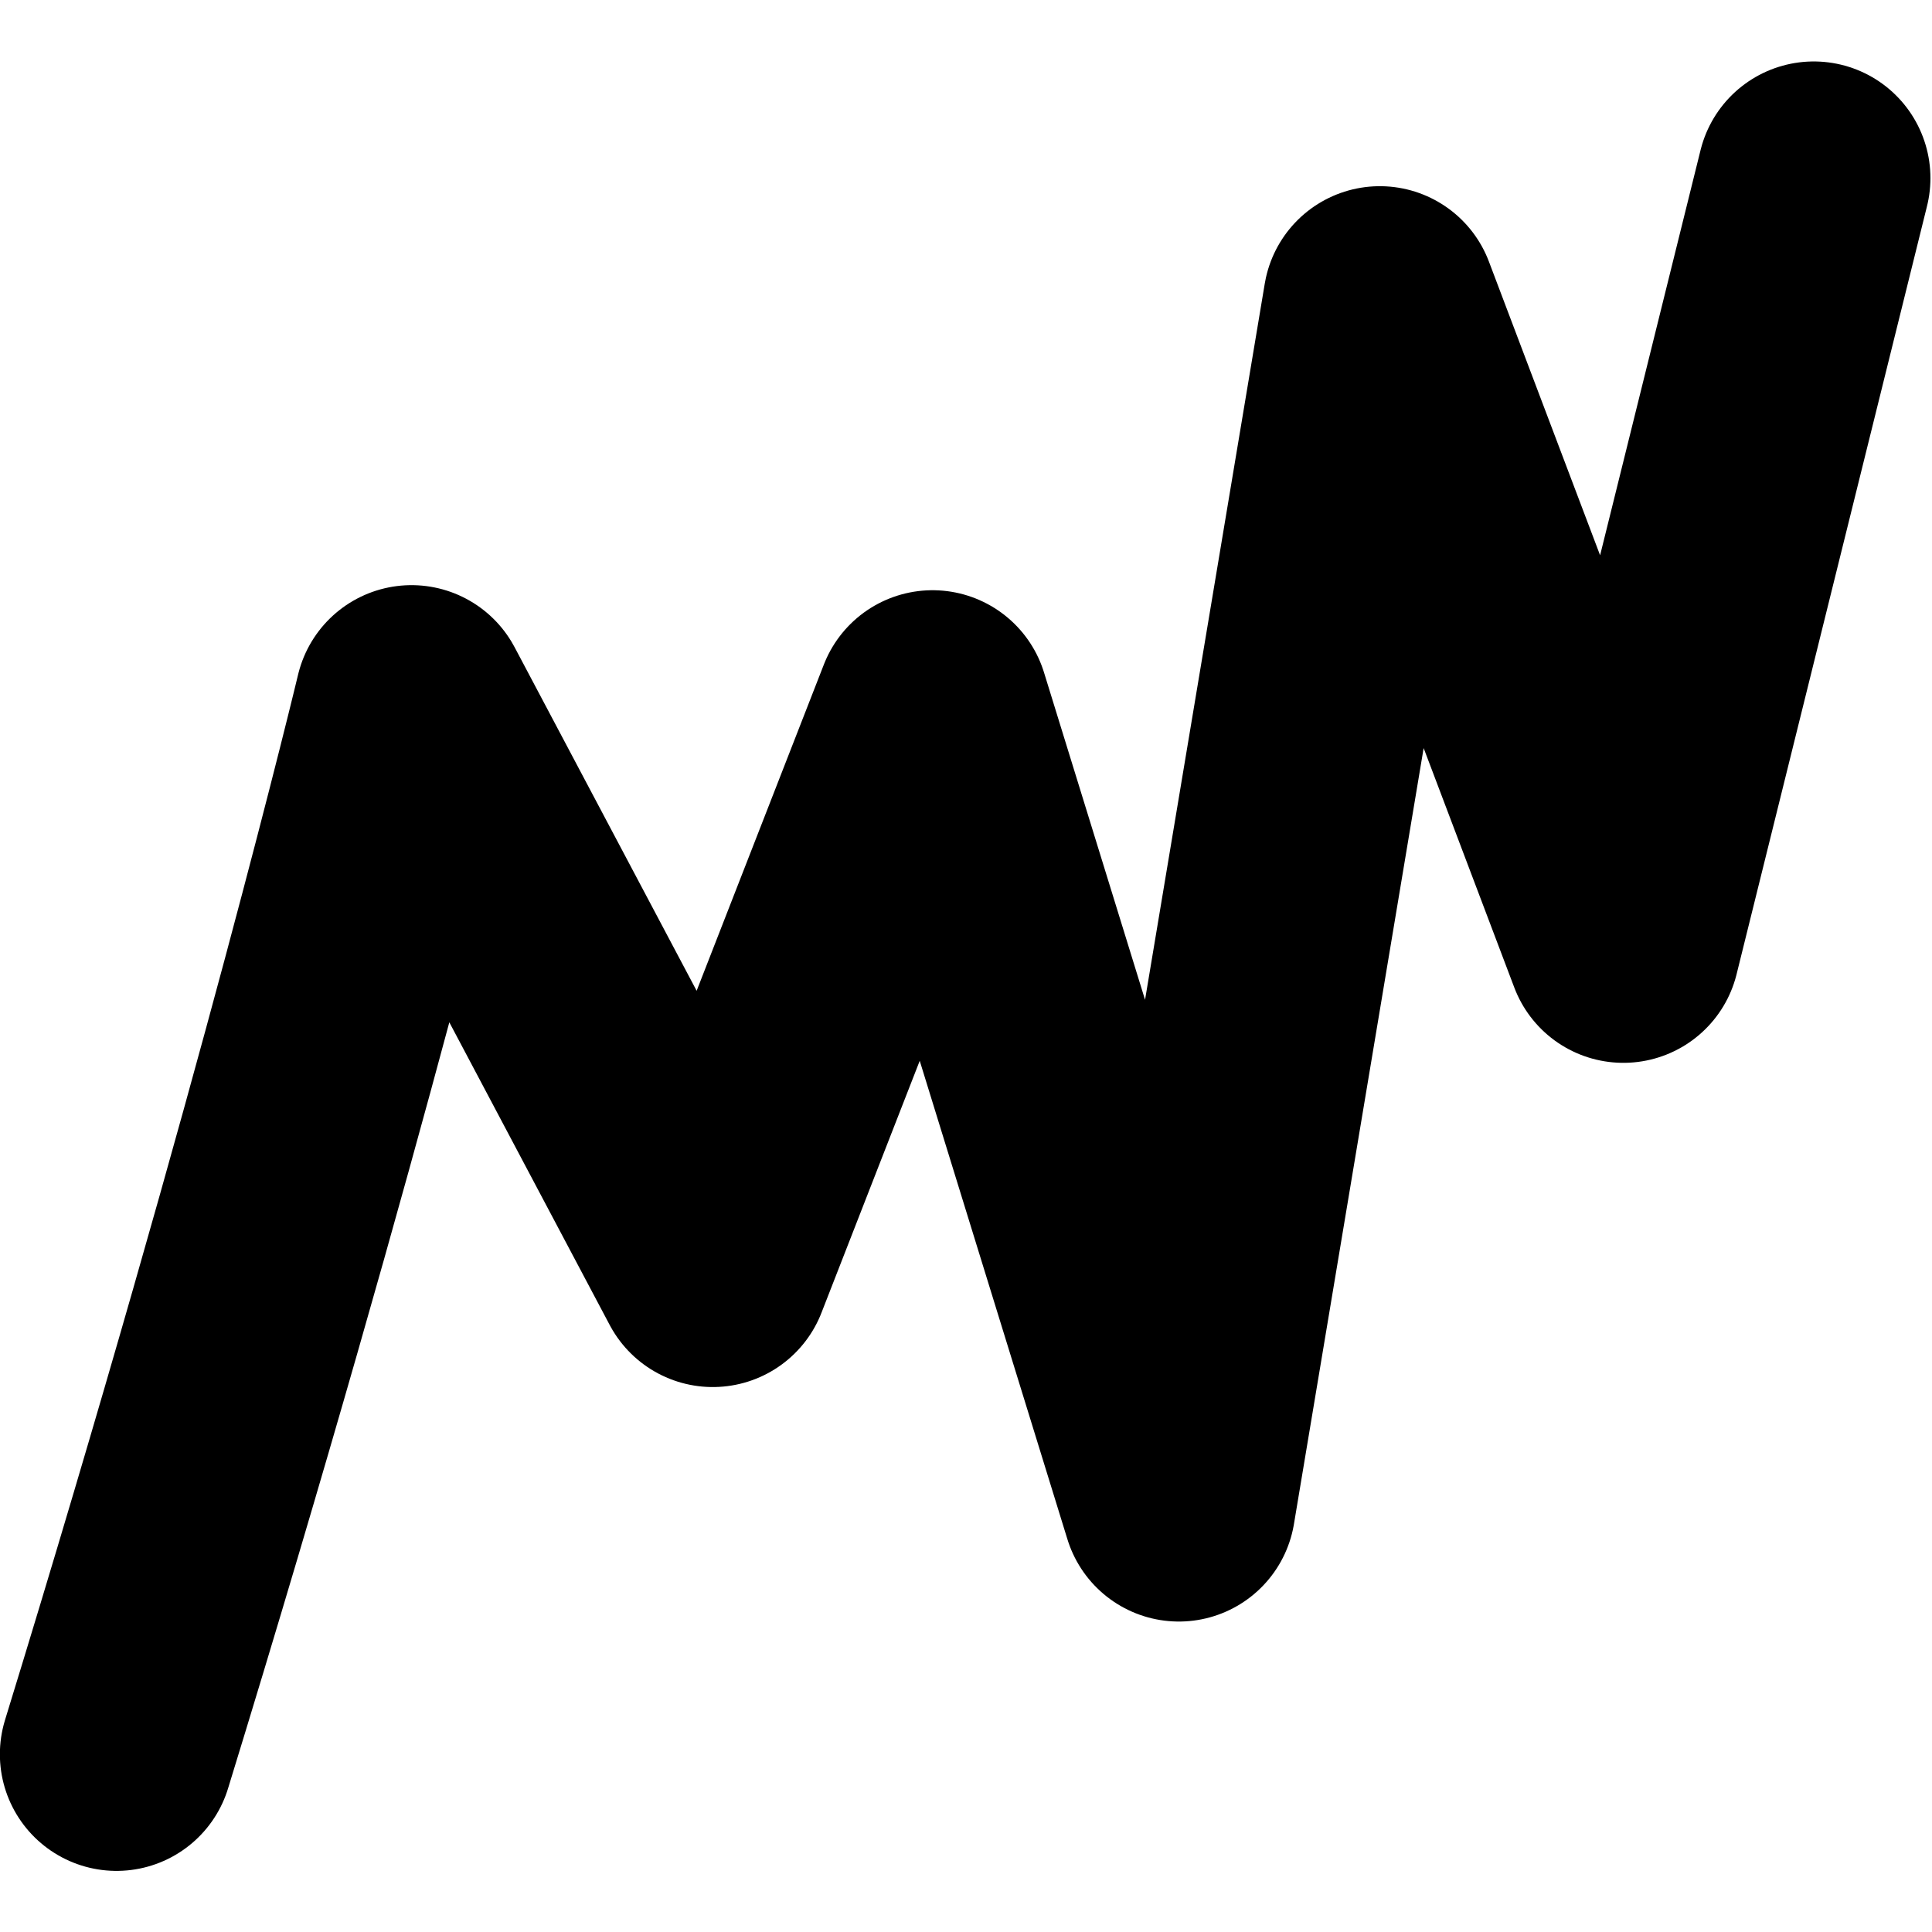
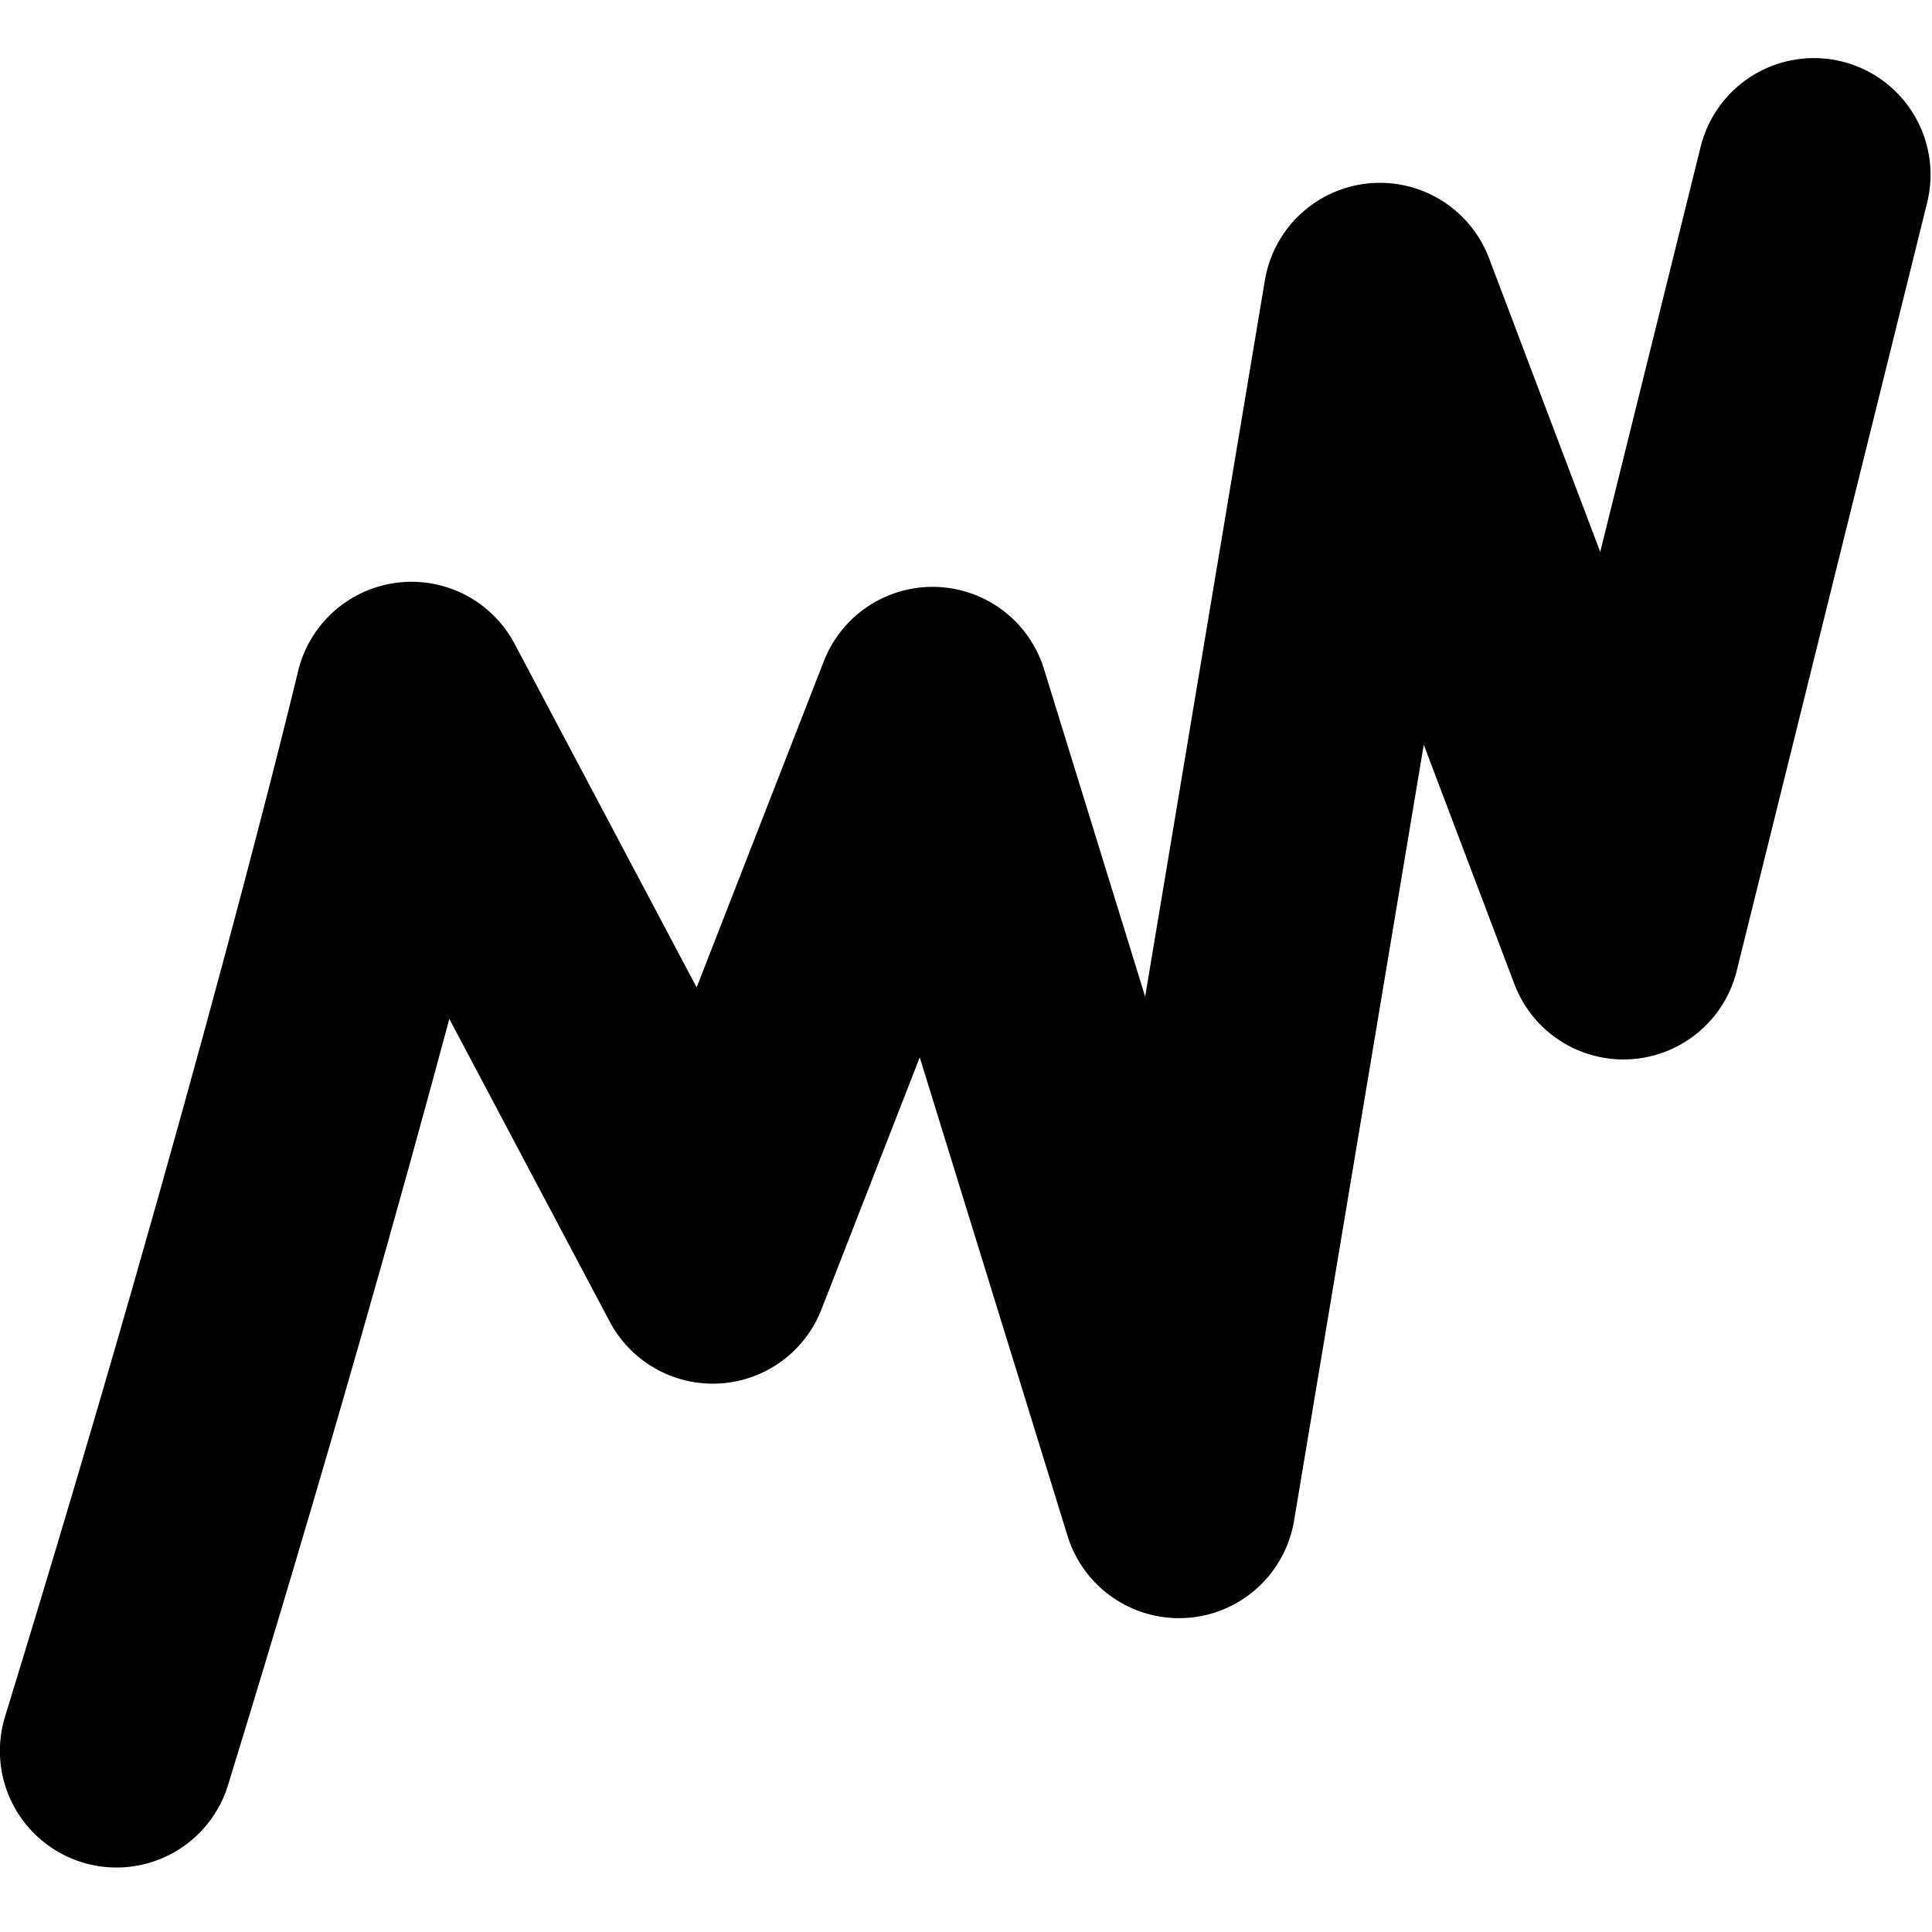
- <svg xmlns="http://www.w3.org/2000/svg" width="16" height="16" id="svg2" version="1.1">
-   <defs id="defs4" />
-   <g id="layer1" transform="translate(0,-1036.362)">
-     <path style="fill:none;stroke:#000000;stroke-width:1.932;stroke-linecap:round;stroke-linejoin:round;stroke-miterlimit:4;stroke-opacity:1;stroke-dasharray:none" d="m 0.965,1050.89 c 1.625,-5.287 2.443,-8.716 2.443,-8.716 l 2.495,4.709 1.82,-4.667 2.04,6.609 1.664,-9.955 2.017,5.328 1.577,-6.361" id="path2989" />
+ <svg xmlns="http://www.w3.org/2000/svg" height="16" width="16" version="1.1">
+   <g transform="translate(0 -1036.4)">
+     <path stroke-linejoin="round" d="m0.965 1050.9c1.625-5.287 2.443-8.716 2.443-8.716l2.495 4.709 1.82-4.667 2.041 6.609 1.664-9.955 2.017 5.328 1.577-6.361" stroke="#000" stroke-linecap="round" stroke-width="1.932" fill="none" />
  </g>
</svg>
